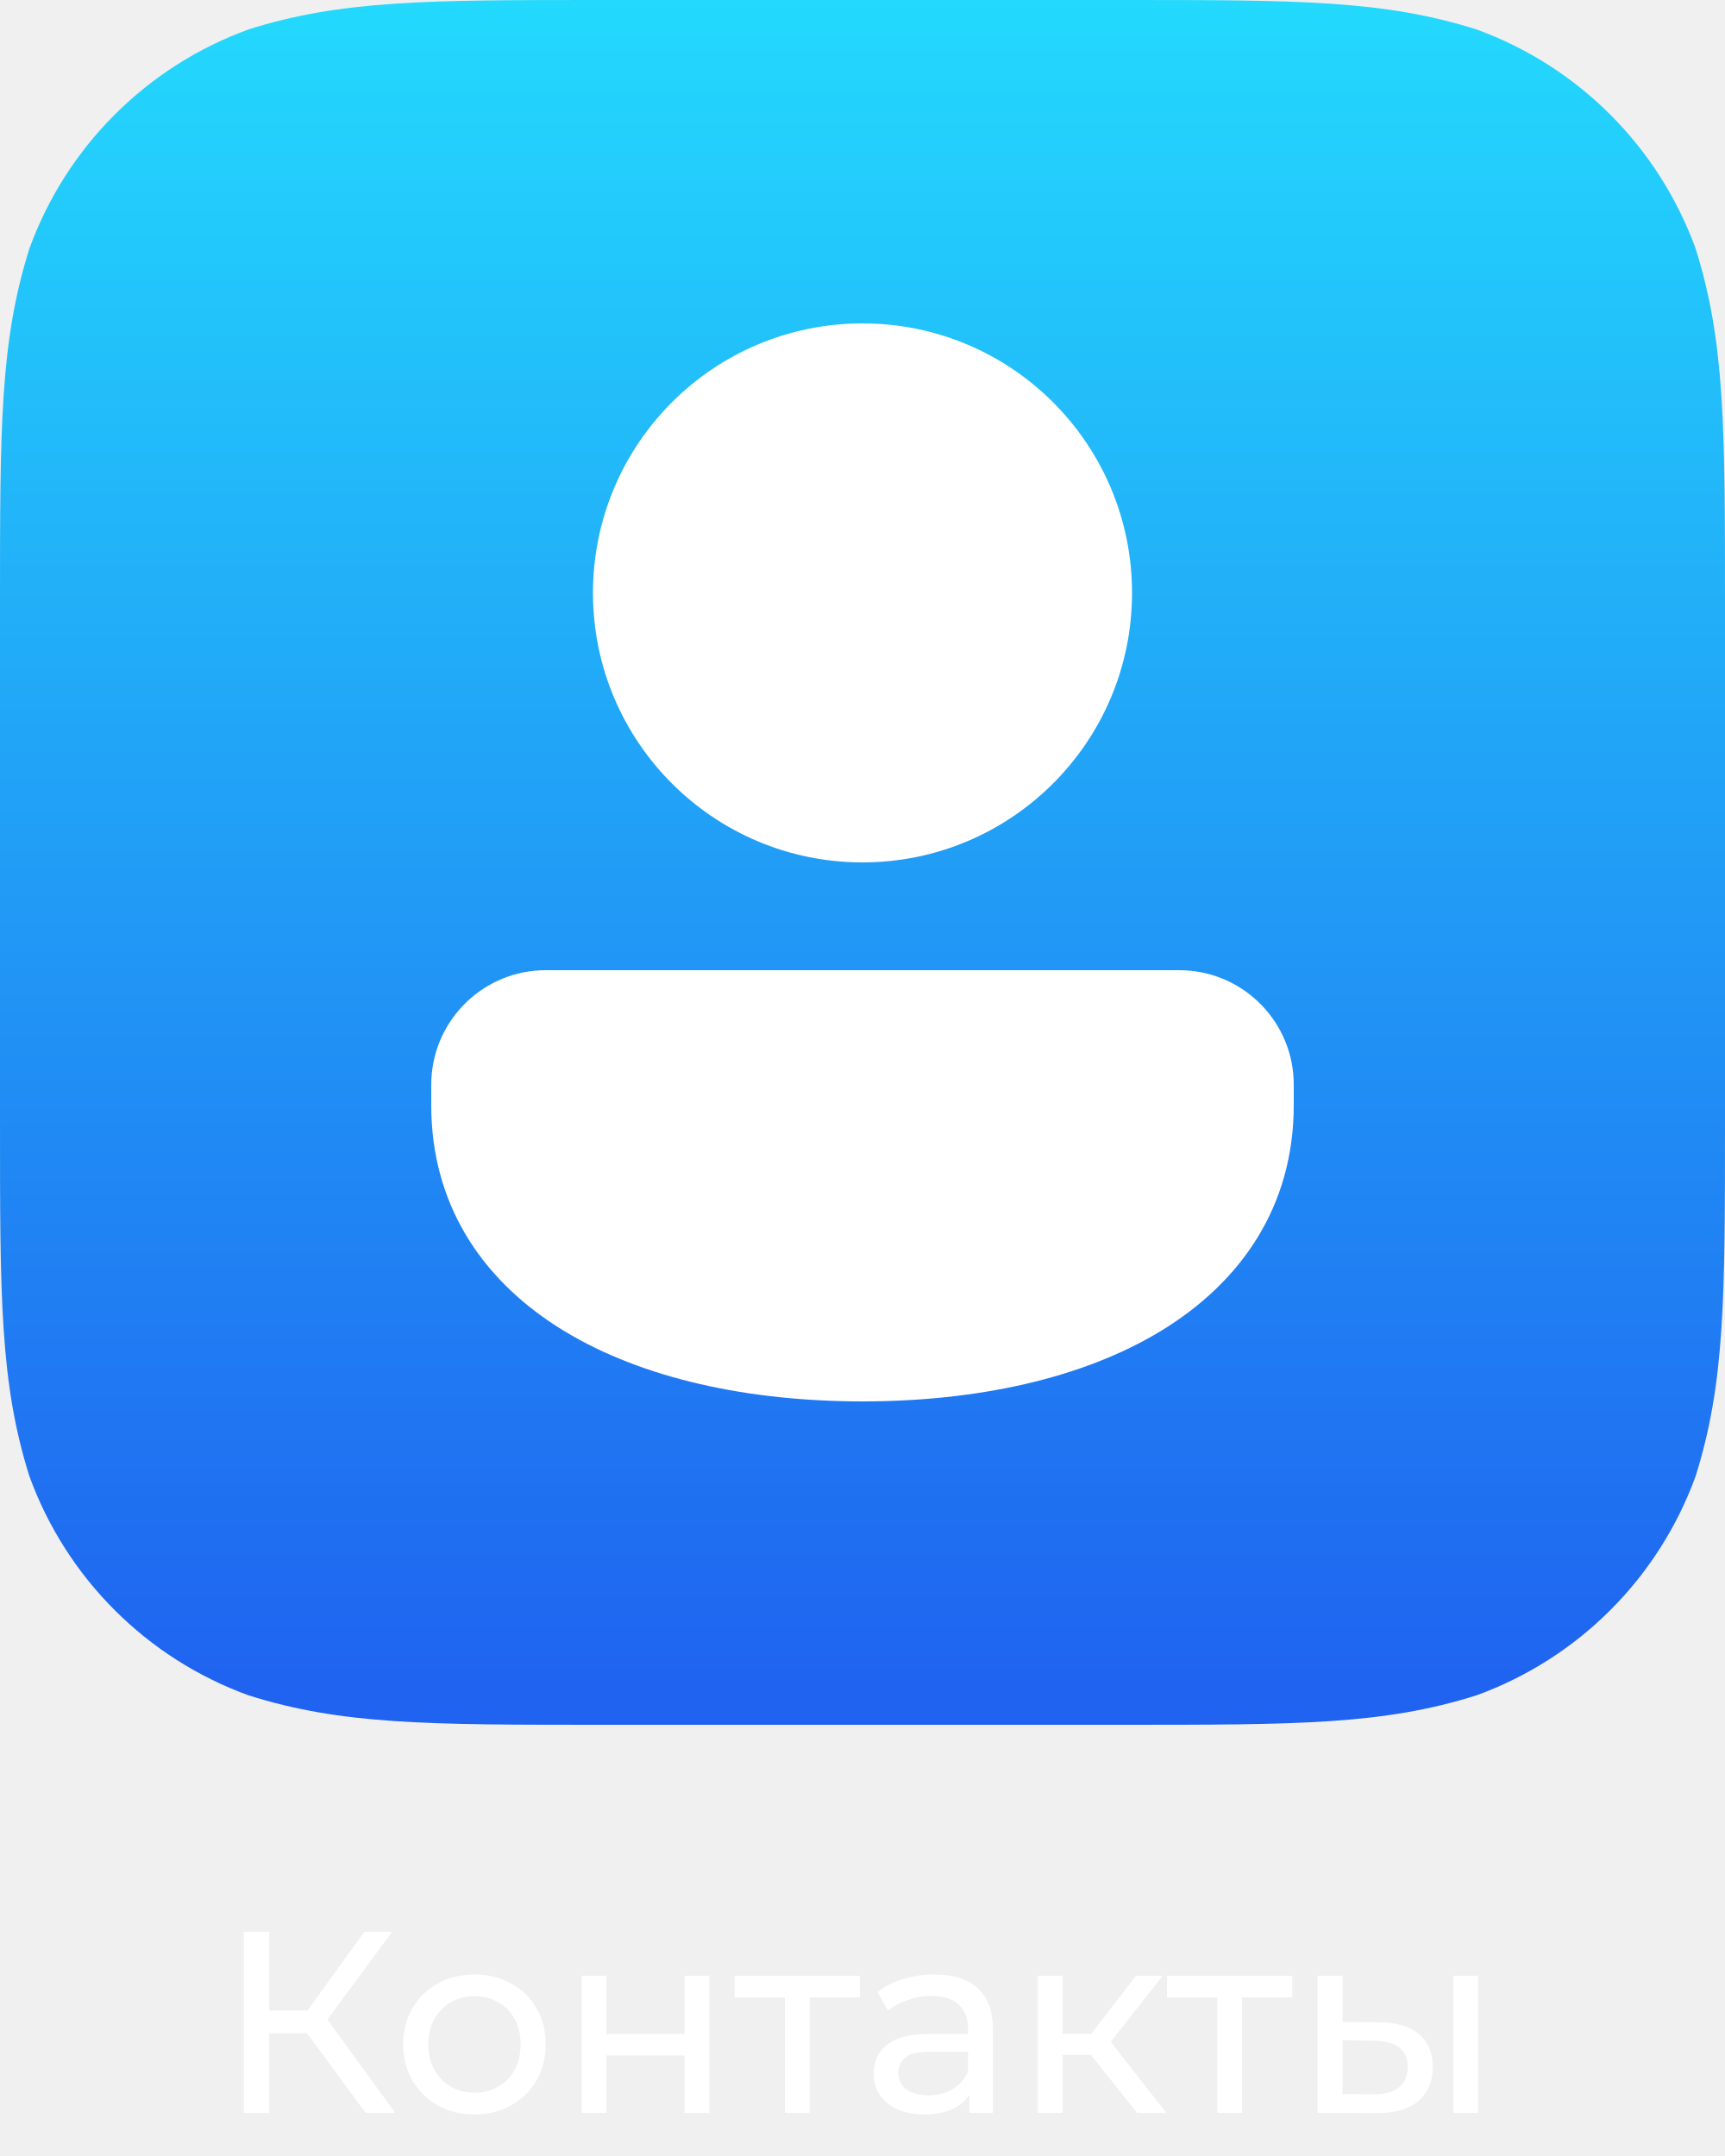
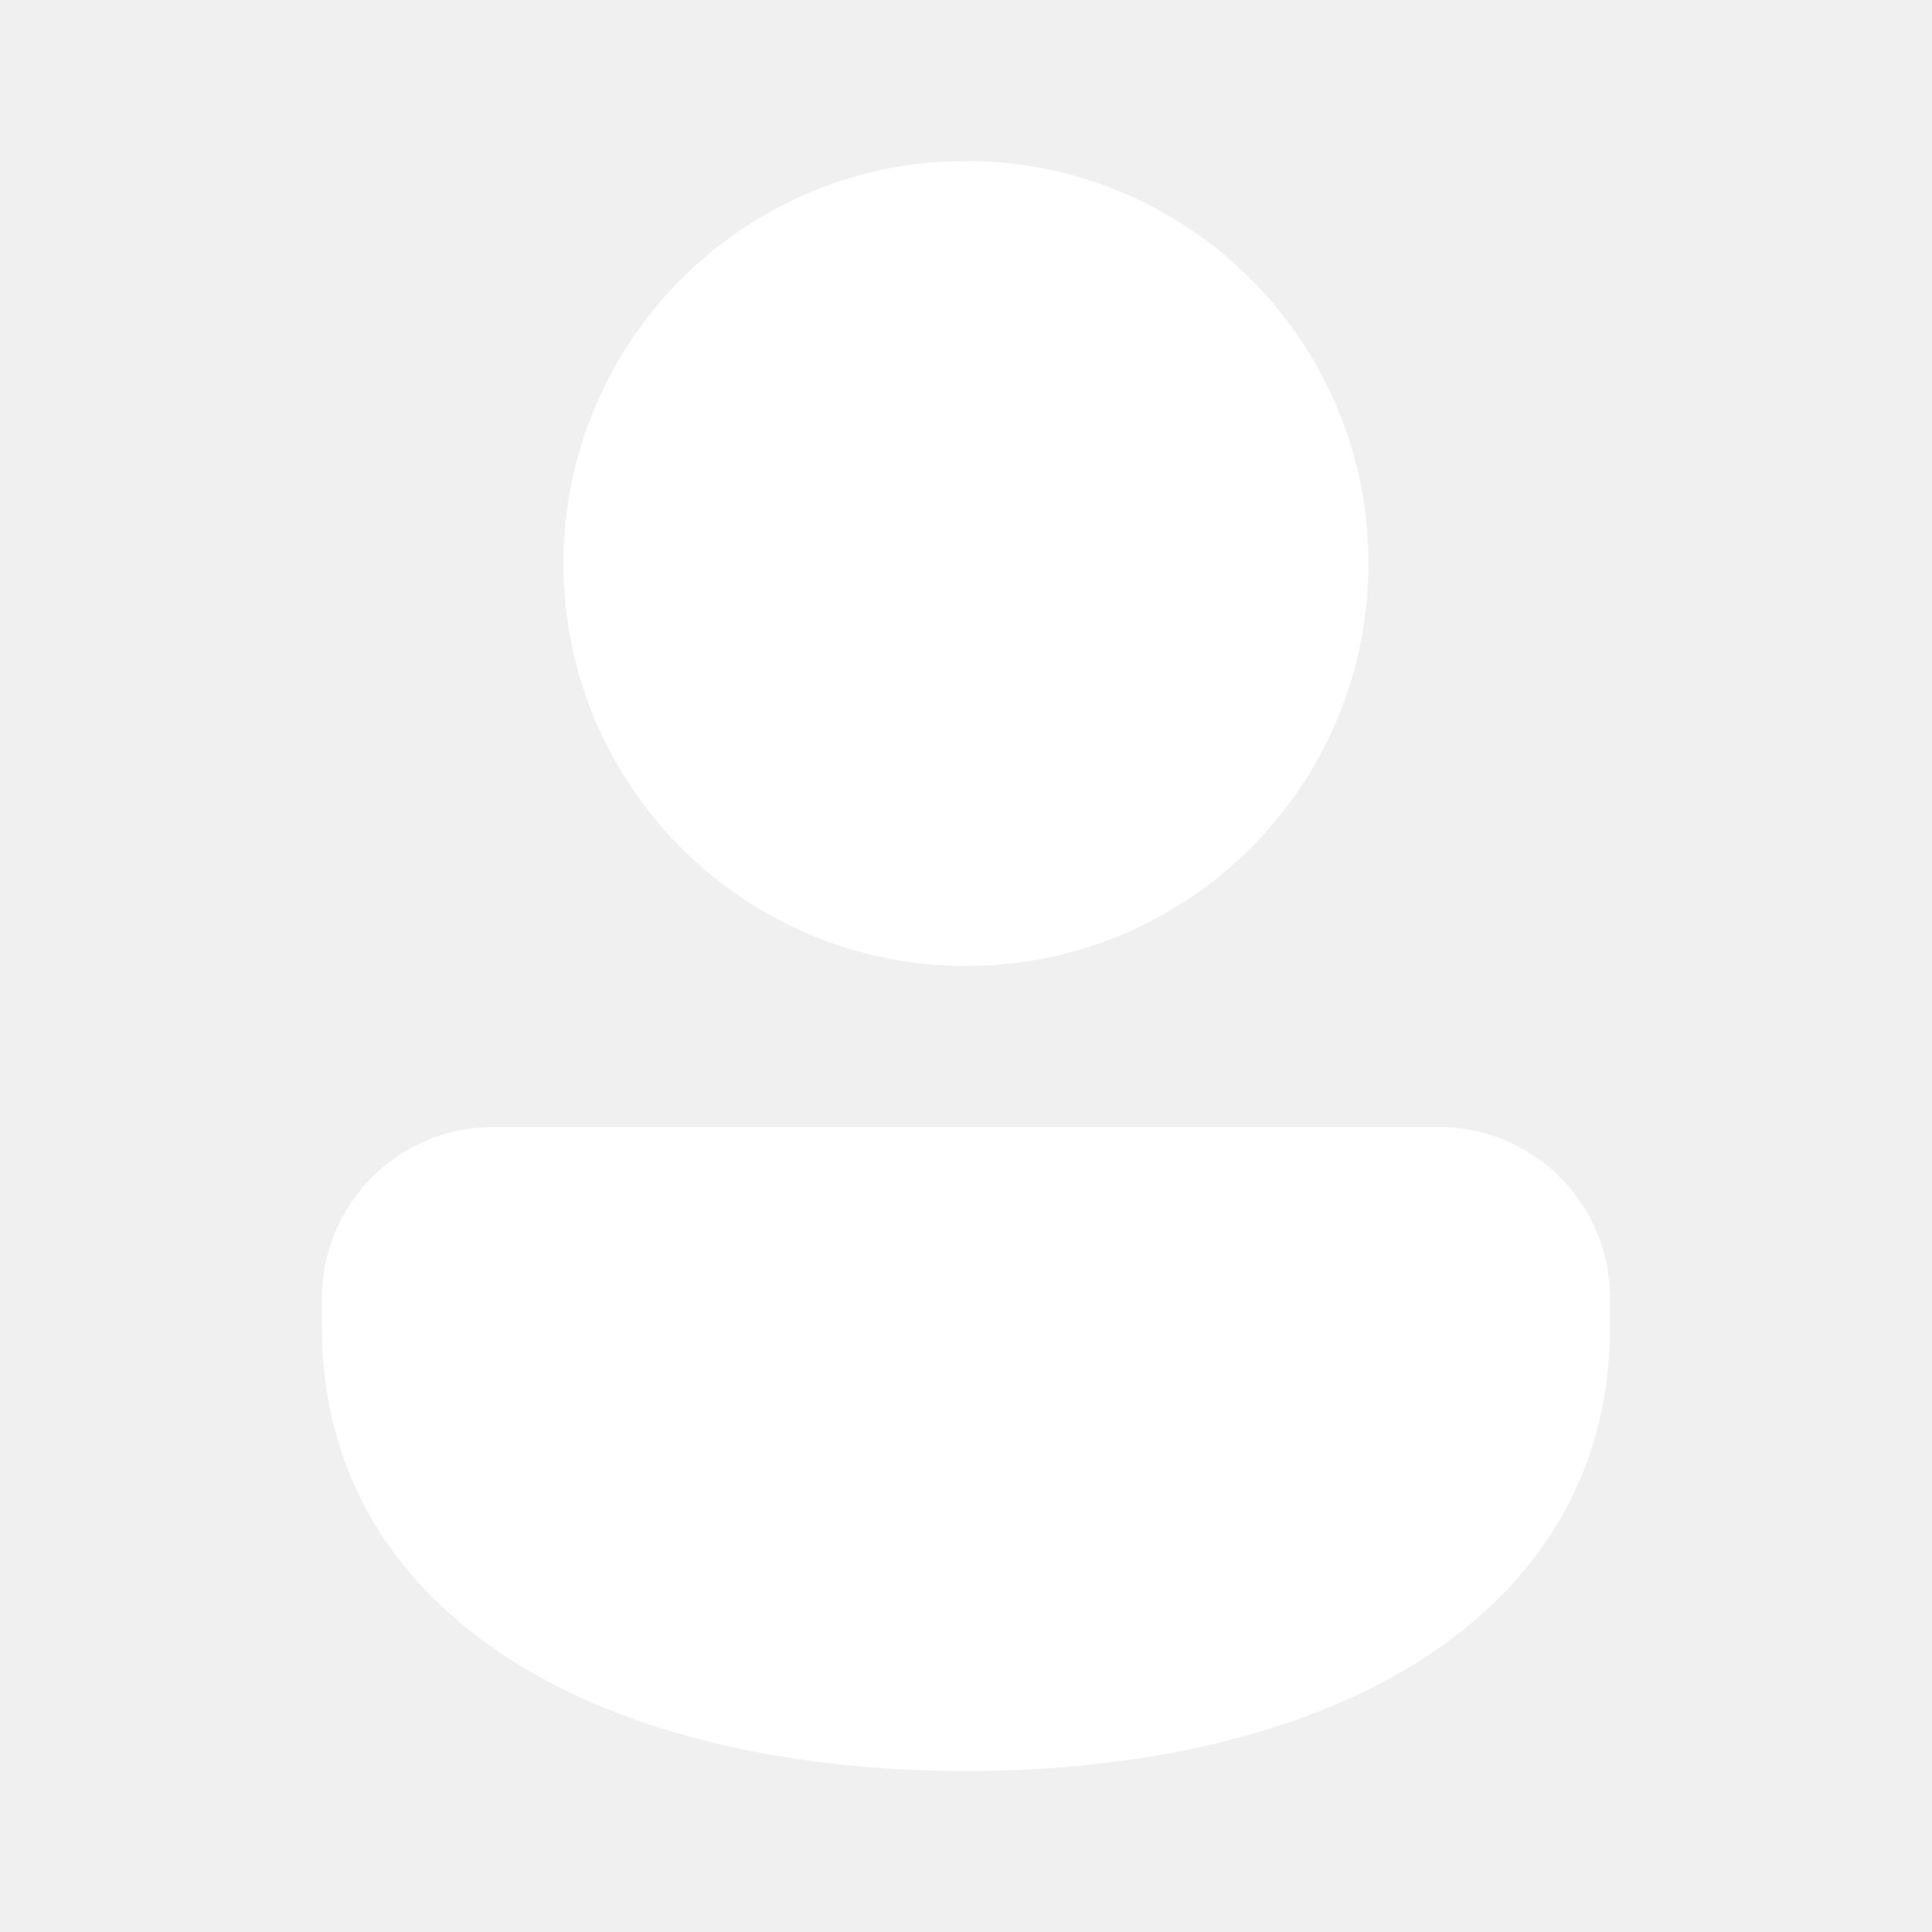
- <svg xmlns="http://www.w3.org/2000/svg" width="40" height="50" viewBox="0 0 40 50" fill="none">
-   <mask id="mask0_13_96" style="mask-type:luminance" maskUnits="userSpaceOnUse" x="0" y="0" width="40" height="40">
-     <path fill-rule="evenodd" clip-rule="evenodd" d="M26.054 0C30.07 0 32.077 0 34.239 0.683C36.599 1.542 38.458 3.401 39.317 5.761C40 7.922 40 9.93 40 13.946V26.054C40 30.07 40 32.077 39.317 34.239C38.458 36.599 36.599 38.458 34.239 39.316C32.077 40 30.07 40 26.054 40H13.946C9.93 40 7.922 40 5.761 39.316C3.401 38.458 1.542 36.599 0.683 34.239C0 32.077 0 30.07 0 26.054V13.946C0 9.93 0 7.922 0.683 5.761C1.542 3.401 3.401 1.542 5.761 0.683C7.922 0 9.93 0 13.946 0H26.054Z" fill="white" />
-   </mask>
-   <g mask="url(#mask0_13_96)">
-     <g filter="url(#filter0_dd_13_96)">
-       <path fill-rule="evenodd" clip-rule="evenodd" d="M-1 0V44H41V0H-1Z" fill="url(#paint0_linear_13_96)" />
-     </g>
-   </g>
-   <path d="M27.344 22.5C28.767 22.5 29.93 23.619 29.997 25.027L30 25.155V25.625C30 27.972 28.786 29.729 26.925 30.863C25.094 31.977 22.634 32.5 20 32.5C17.366 32.5 14.906 31.977 13.075 30.863C11.27 29.764 10.074 28.078 10.003 25.837L10 25.625V25.156C10 23.732 11.121 22.57 12.527 22.503L12.656 22.5H27.344ZM20 7.5C23.452 7.5 26.25 10.298 26.25 13.75C26.25 17.202 23.452 20 20 20C16.548 20 13.75 17.202 13.75 13.75C13.75 10.298 16.548 7.5 20 7.5Z" fill="white" />
-   <path d="M8.48 49L6.956 46.93L7.442 46.63L9.164 49H8.48ZM5.654 49V44.8H6.242V49H5.654ZM6.062 47.152V46.624H7.424V47.152H6.062ZM7.496 46.966L6.944 46.882L8.45 44.8H9.092L7.496 46.966ZM11.004 49.036C10.684 49.036 10.4 48.966 10.152 48.826C9.904 48.686 9.708 48.494 9.564 48.25C9.42 48.002 9.348 47.722 9.348 47.41C9.348 47.094 9.42 46.814 9.564 46.57C9.708 46.326 9.904 46.136 10.152 46C10.4 45.86 10.684 45.79 11.004 45.79C11.32 45.79 11.602 45.86 11.85 46C12.102 46.136 12.298 46.326 12.438 46.57C12.582 46.81 12.654 47.09 12.654 47.41C12.654 47.726 12.582 48.006 12.438 48.25C12.298 48.494 12.102 48.686 11.85 48.826C11.602 48.966 11.32 49.036 11.004 49.036ZM11.004 48.532C11.208 48.532 11.39 48.486 11.55 48.394C11.714 48.302 11.842 48.172 11.934 48.004C12.026 47.832 12.072 47.634 12.072 47.41C12.072 47.182 12.026 46.986 11.934 46.822C11.842 46.654 11.714 46.524 11.55 46.432C11.39 46.34 11.208 46.294 11.004 46.294C10.8 46.294 10.618 46.34 10.458 46.432C10.298 46.524 10.17 46.654 10.074 46.822C9.978 46.986 9.93 47.182 9.93 47.41C9.93 47.634 9.978 47.832 10.074 48.004C10.17 48.172 10.298 48.302 10.458 48.394C10.618 48.486 10.8 48.532 11.004 48.532ZM13.486 49V45.82H14.062V47.17H15.874V45.82H16.45V49H15.874V47.668H14.062V49H13.486ZM18.2 49V46.174L18.344 46.324H17.036V45.82H19.94V46.324H18.638L18.776 46.174V49H18.2ZM22.479 49V48.328L22.449 48.202V47.056C22.449 46.812 22.377 46.624 22.233 46.492C22.093 46.356 21.881 46.288 21.597 46.288C21.409 46.288 21.225 46.32 21.045 46.384C20.865 46.444 20.713 46.526 20.589 46.63L20.349 46.198C20.513 46.066 20.709 45.966 20.937 45.898C21.169 45.826 21.411 45.79 21.663 45.79C22.099 45.79 22.435 45.896 22.671 46.108C22.907 46.32 23.025 46.644 23.025 47.08V49H22.479ZM21.435 49.036C21.199 49.036 20.991 48.996 20.811 48.916C20.635 48.836 20.499 48.726 20.403 48.586C20.307 48.442 20.259 48.28 20.259 48.1C20.259 47.928 20.299 47.772 20.379 47.632C20.463 47.492 20.597 47.38 20.781 47.296C20.969 47.212 21.221 47.17 21.537 47.17H22.545V47.584H21.561C21.273 47.584 21.079 47.632 20.979 47.728C20.879 47.824 20.829 47.94 20.829 48.076C20.829 48.232 20.891 48.358 21.015 48.454C21.139 48.546 21.311 48.592 21.531 48.592C21.747 48.592 21.935 48.544 22.095 48.448C22.259 48.352 22.377 48.212 22.449 48.028L22.563 48.424C22.487 48.612 22.353 48.762 22.161 48.874C21.969 48.982 21.727 49.036 21.435 49.036ZM26.366 49L25.136 47.452L25.61 47.164L27.044 49H26.366ZM24.062 49V45.82H24.638V49H24.062ZM24.464 47.656V47.164H25.514V47.656H24.464ZM25.658 47.476L25.124 47.404L26.342 45.82H26.96L25.658 47.476ZM28.225 49V46.174L28.369 46.324H27.061V45.82H29.965V46.324H28.663L28.801 46.174V49H28.225ZM33.698 49V45.82H34.274V49H33.698ZM31.988 46.9C32.392 46.904 32.698 46.996 32.906 47.176C33.118 47.356 33.224 47.61 33.224 47.938C33.224 48.282 33.108 48.548 32.876 48.736C32.648 48.92 32.32 49.01 31.892 49.006L30.554 49V45.82H31.13V46.894L31.988 46.9ZM31.85 48.568C32.106 48.572 32.302 48.52 32.438 48.412C32.574 48.304 32.642 48.144 32.642 47.932C32.642 47.724 32.574 47.572 32.438 47.476C32.306 47.38 32.11 47.33 31.85 47.326L31.13 47.314V48.562L31.85 48.568Z" fill="white" />
-   <defs>
-     <filter id="filter0_dd_13_96" x="-3" y="0" width="46" height="48" filterUnits="userSpaceOnUse" color-interpolation-filters="sRGB">
-       <feFlood flood-opacity="0" result="BackgroundImageFix" />
-       <feColorMatrix in="SourceAlpha" type="matrix" values="0 0 0 0 0 0 0 0 0 0 0 0 0 0 0 0 0 0 127 0" result="hardAlpha" />
-       <feOffset dy="2" />
-       <feGaussianBlur stdDeviation="1" />
-       <feColorMatrix type="matrix" values="0 0 0 0 0 0 0 0 0 0 0 0 0 0 0 0 0 0 0.1 0" />
-       <feBlend mode="normal" in2="BackgroundImageFix" result="effect1_dropShadow_13_96" />
-       <feColorMatrix in="SourceAlpha" type="matrix" values="0 0 0 0 0 0 0 0 0 0 0 0 0 0 0 0 0 0 127 0" result="hardAlpha" />
-       <feOffset dy="1" />
-       <feColorMatrix type="matrix" values="0 0 0 0 0 0 0 0 0 0 0 0 0 0 0 0 0 0 0.3 0" />
-       <feBlend mode="normal" in2="effect1_dropShadow_13_96" result="effect2_dropShadow_13_96" />
-       <feBlend mode="normal" in="SourceGraphic" in2="effect2_dropShadow_13_96" result="shape" />
-     </filter>
-     <linearGradient id="paint0_linear_13_96" x1="-1" y1="0" x2="-1" y2="44" gradientUnits="userSpaceOnUse">
-       <stop stop-color="#23D9FD" />
-       <stop offset="0.891" stop-color="#1F63F0" />
-     </linearGradient>
-   </defs>
+ <svg xmlns="http://www.w3.org/2000/svg" width="30" height="30" viewBox="0 0 30 30" fill="none">
+   <path d="M22.344 17.5C23.767 17.5 24.93 18.619 24.997 20.027L25 20.155V20.625C25 22.972 23.786 24.729 21.925 25.863C20.094 26.977 17.634 27.5 15 27.5C12.366 27.5 9.906 26.977 8.075 25.863C6.27 24.764 5.074 23.078 5.003 20.837L5 20.625V20.156C5 18.732 6.121 17.57 7.528 17.503L7.656 17.5H22.344ZM15 2.5C18.452 2.5 21.25 5.298 21.25 8.75C21.25 12.202 18.452 15 15 15C11.548 15 8.75 12.202 8.75 8.75C8.75 5.298 11.548 2.5 15 2.5Z" fill="white" />
</svg>
